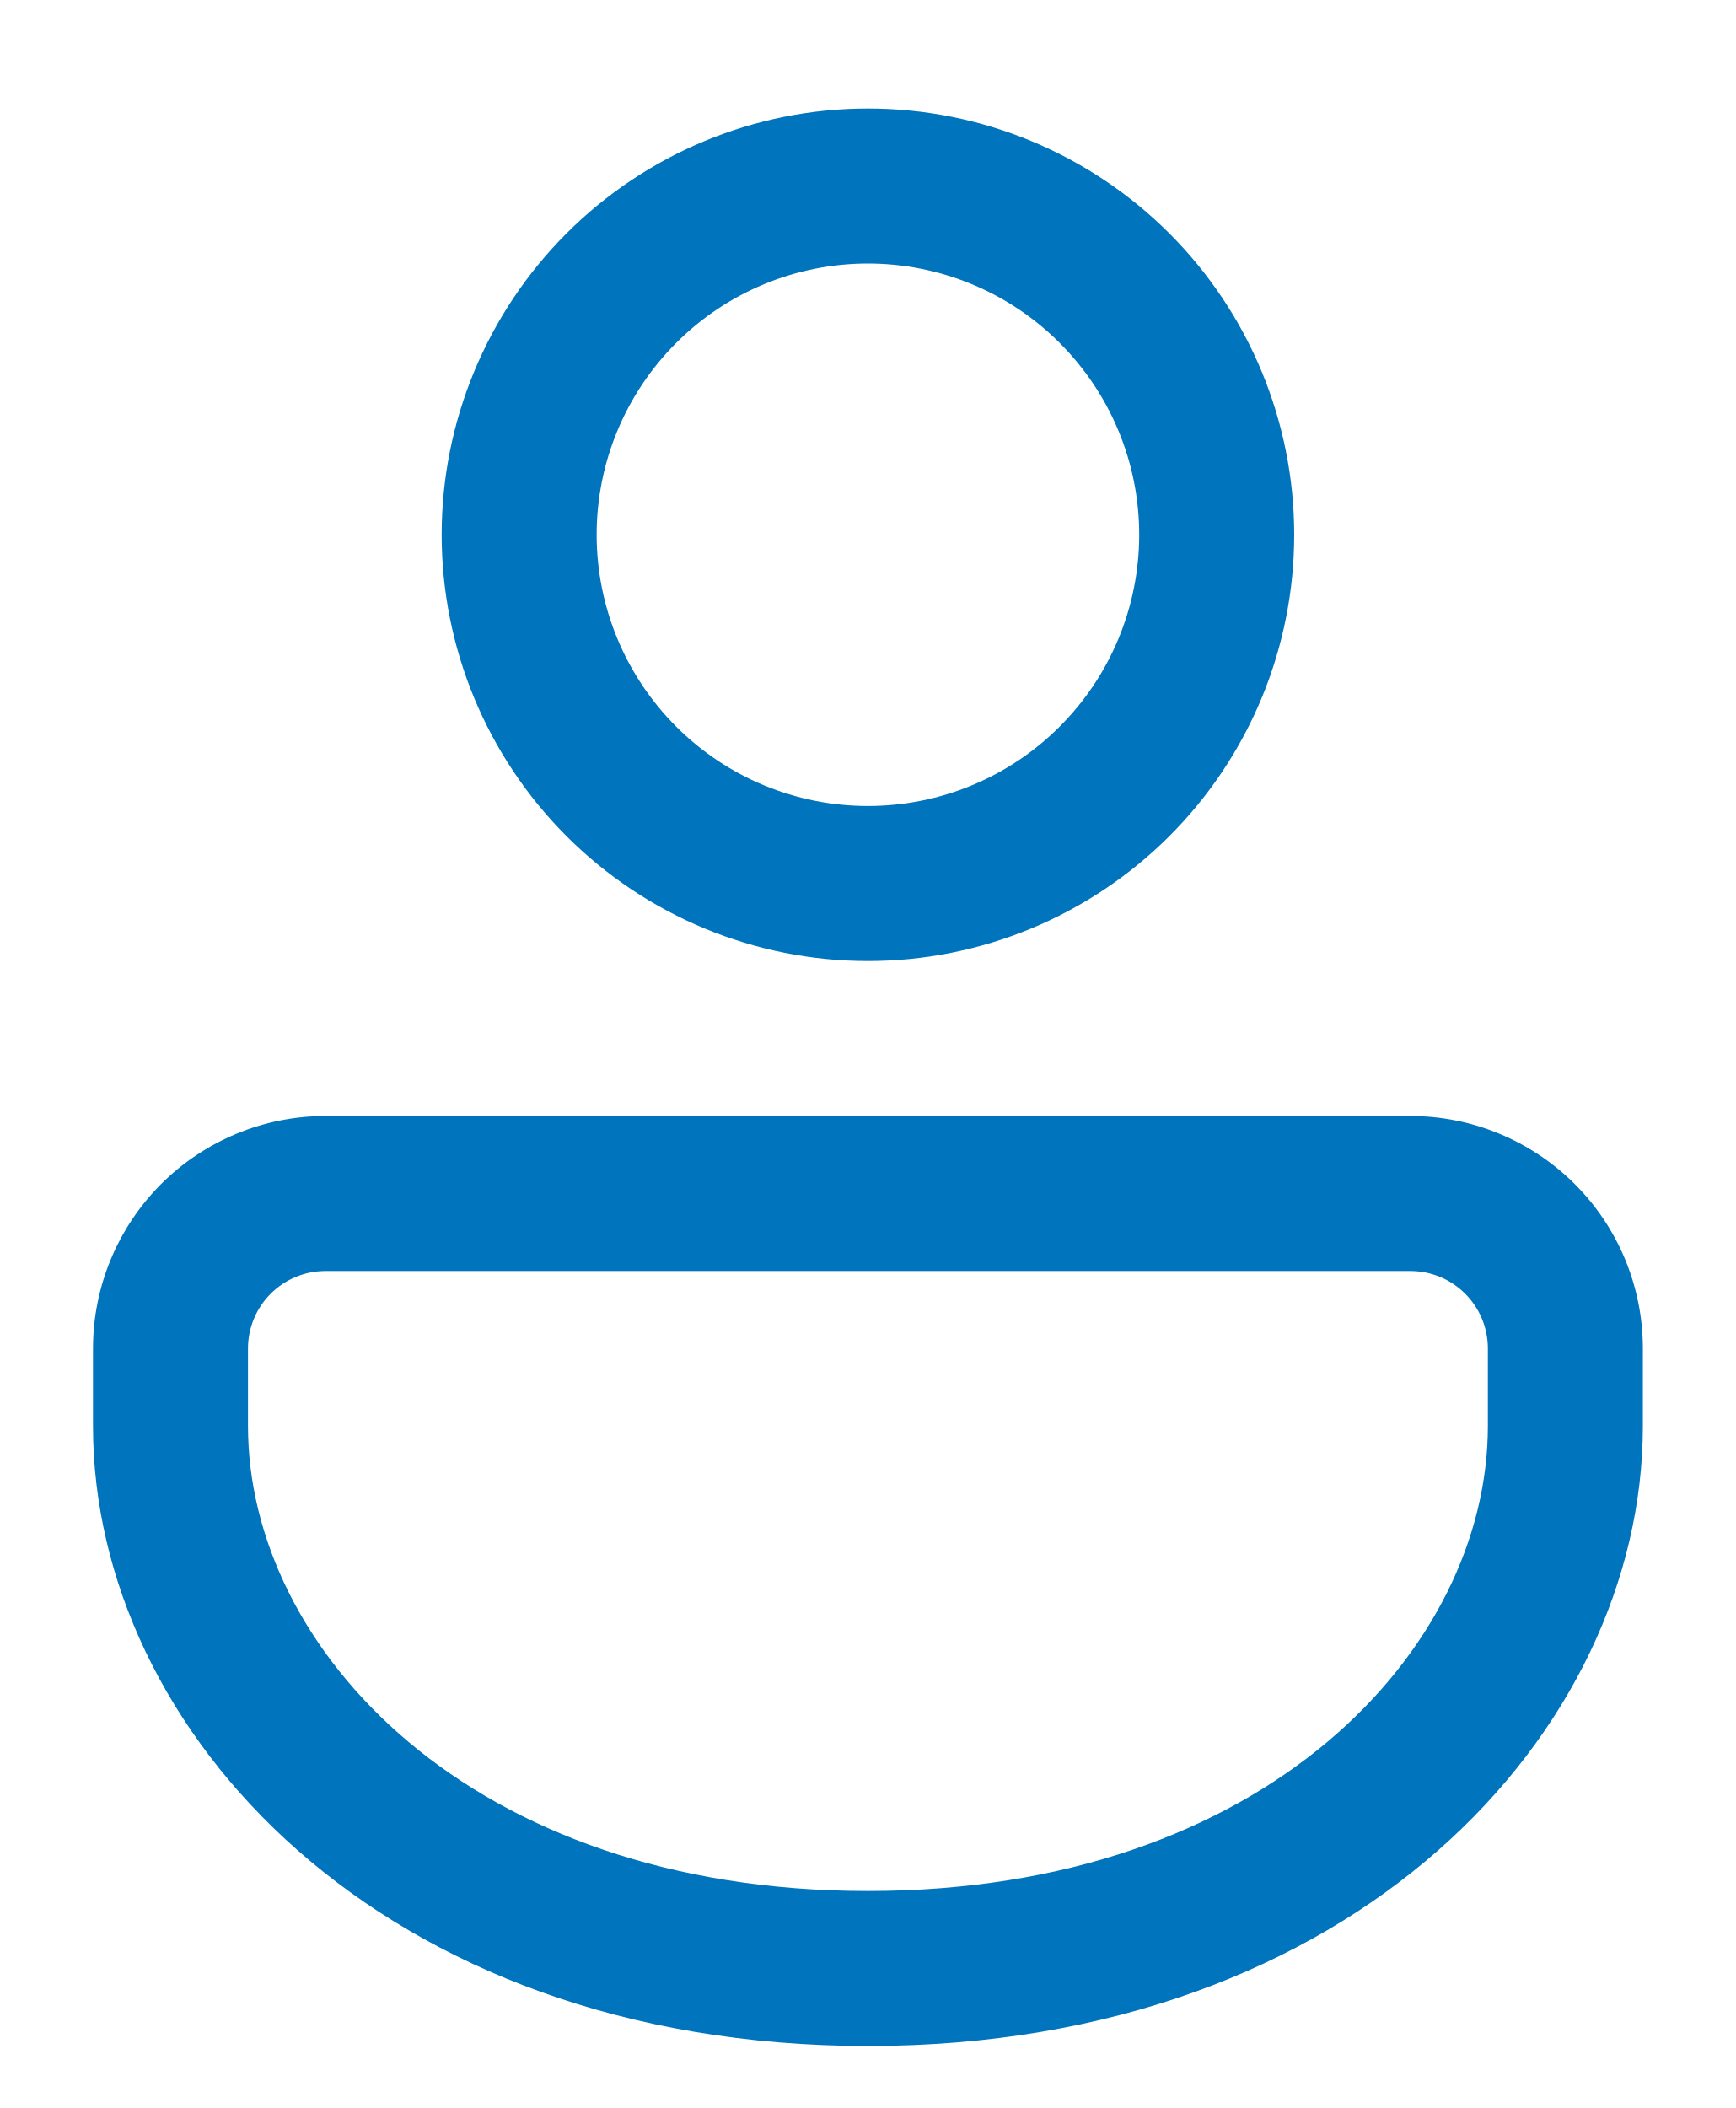
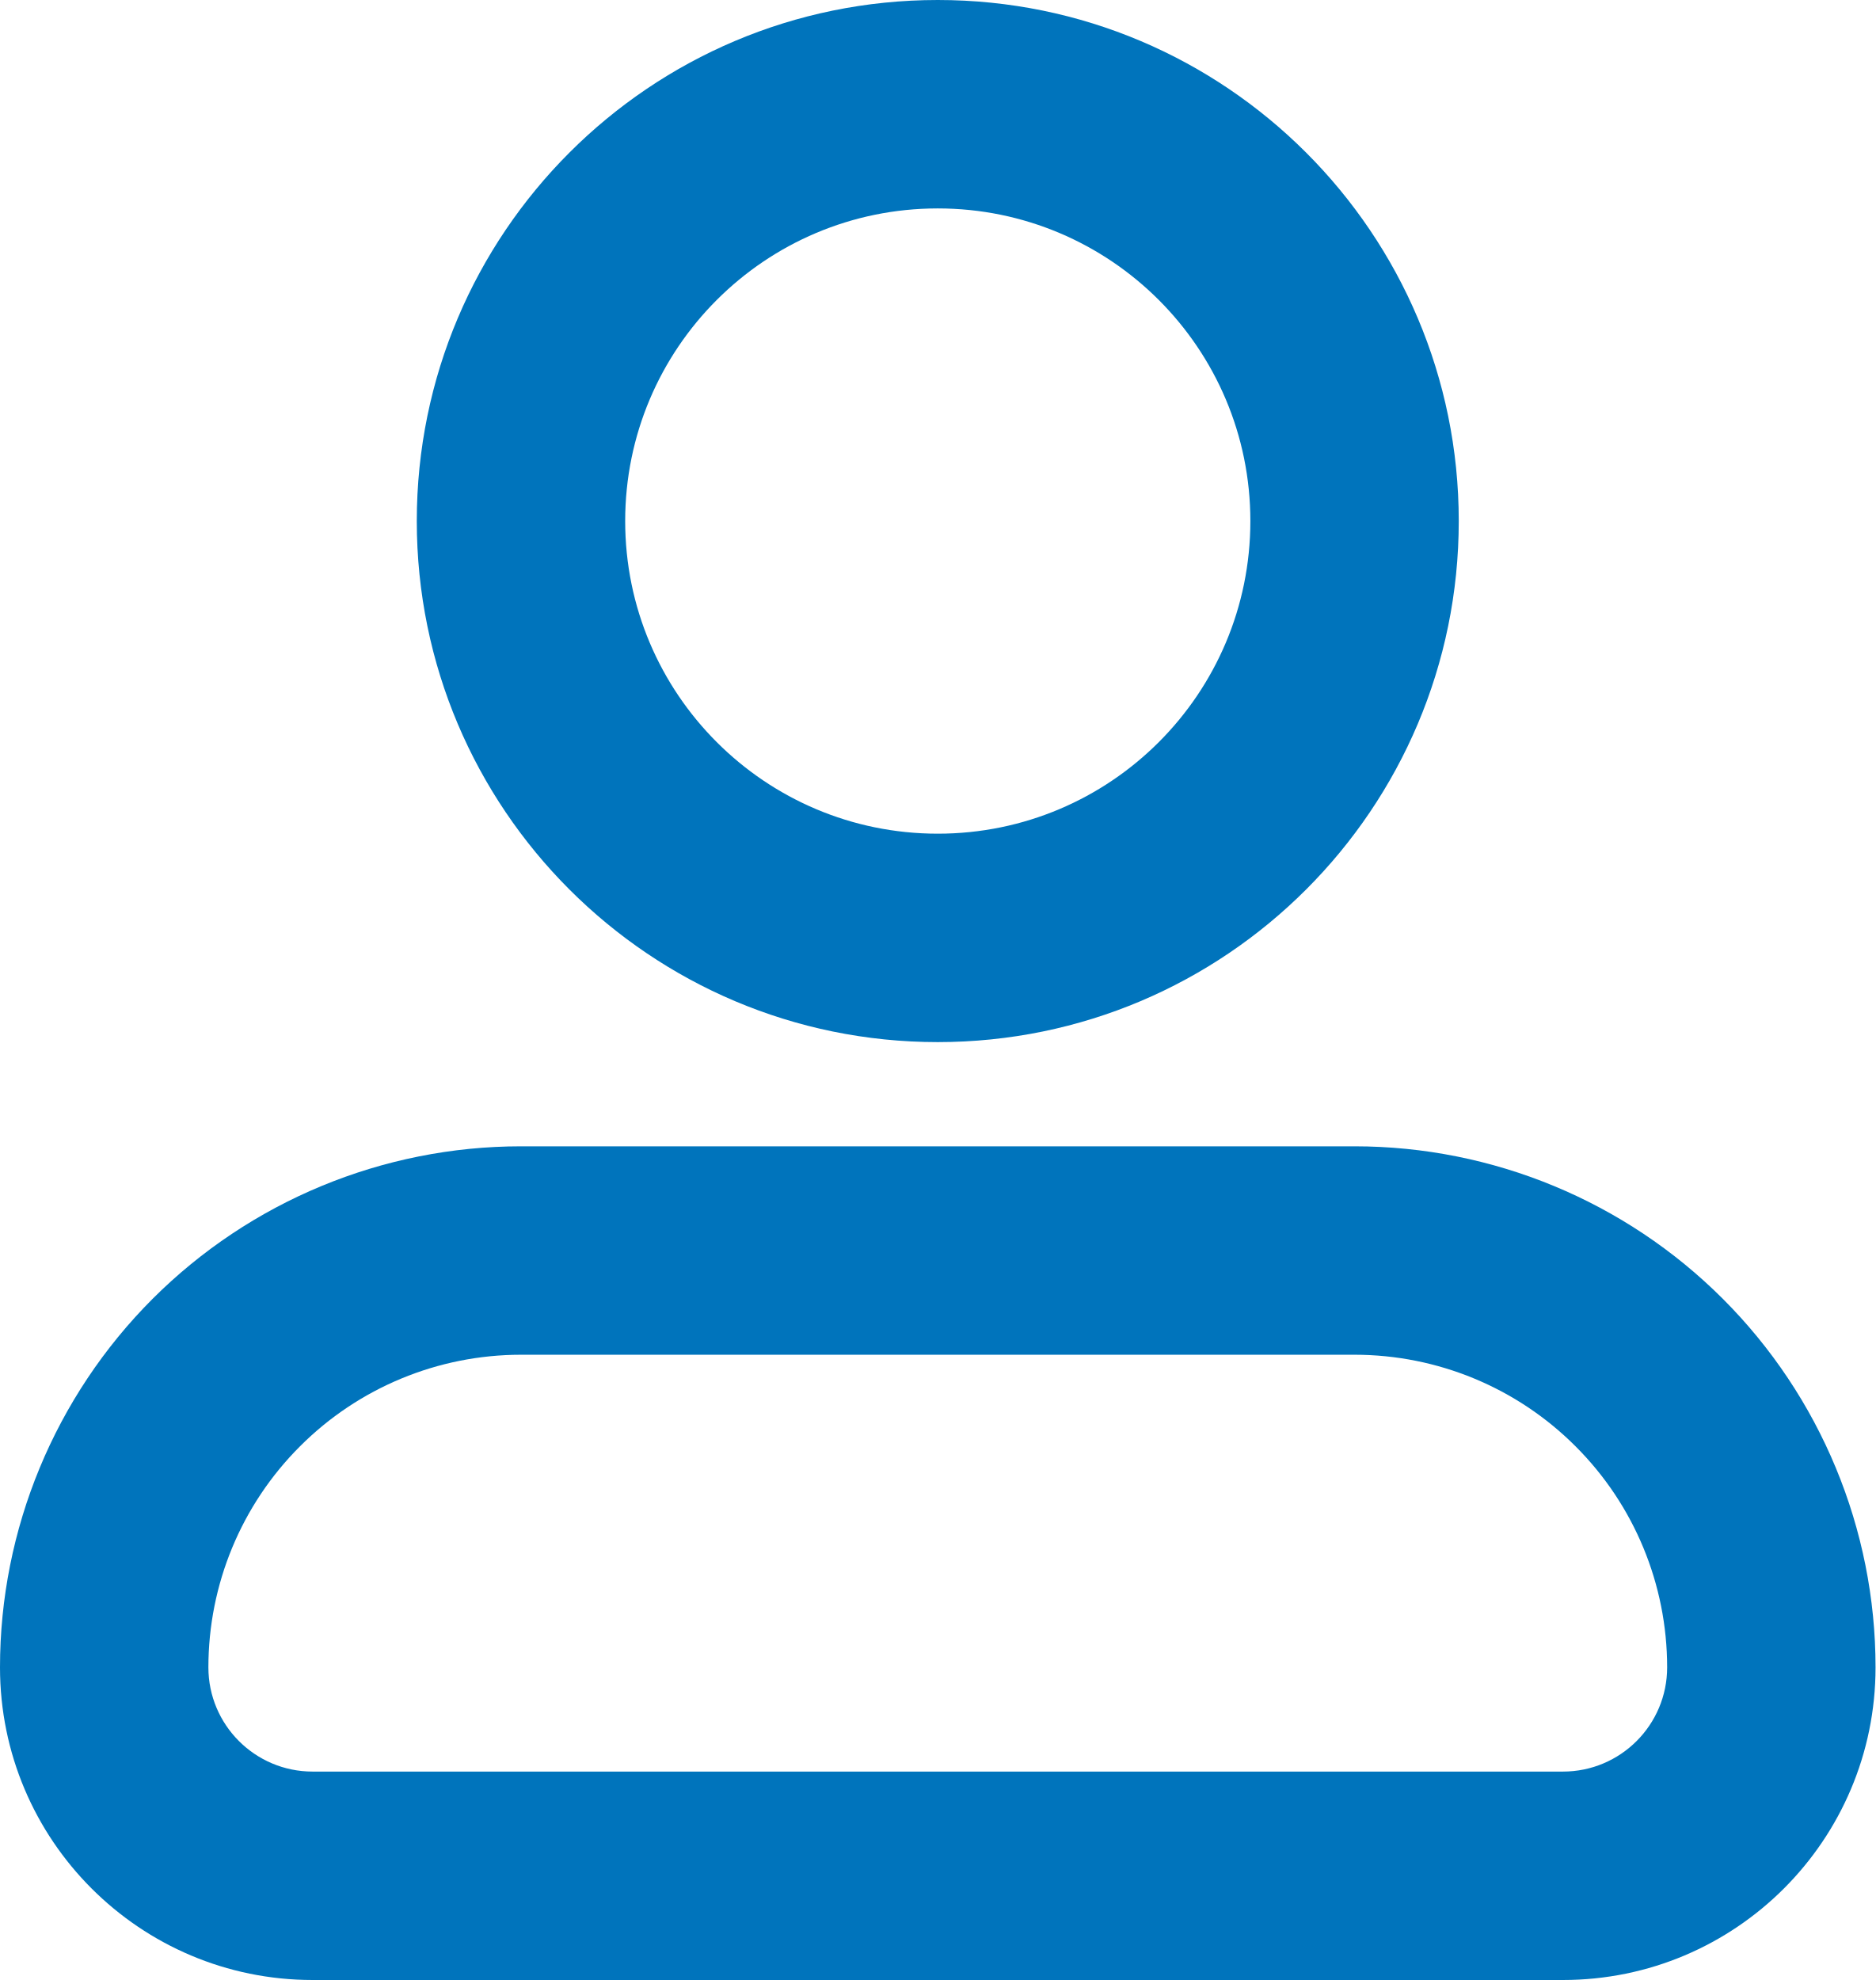
- <svg xmlns="http://www.w3.org/2000/svg" width="14" height="17" viewBox="0 0 14 17" fill="none">
-   <path d="M11.375 9C11.872 9 12.349 9.198 12.701 9.549C13.053 9.901 13.25 10.378 13.25 10.875V11.5C13.25 13.964 10.925 16.5 7 16.5C3.075 16.5 0.75 13.964 0.75 11.5V10.875C0.75 10.378 0.948 9.901 1.299 9.549C1.651 9.198 2.128 9 2.625 9H11.375ZM11.375 10.25H2.625C2.459 10.25 2.3 10.316 2.183 10.433C2.066 10.55 2 10.709 2 10.875V11.5C2 13.297 3.79 15.25 7 15.25C10.21 15.25 12 13.297 12 11.5V10.875C12 10.709 11.934 10.55 11.817 10.433C11.7 10.316 11.541 10.25 11.375 10.25ZM7 0.875C7.912 0.875 8.786 1.237 9.431 1.882C10.075 2.526 10.438 3.401 10.438 4.312C10.438 5.224 10.075 6.099 9.431 6.743C8.786 7.388 7.912 7.75 7 7.75C6.088 7.75 5.214 7.388 4.569 6.743C3.925 6.099 3.562 5.224 3.562 4.312C3.562 3.401 3.925 2.526 4.569 1.882C5.214 1.237 6.088 0.875 7 0.875ZM7 2.125C6.42 2.125 5.863 2.355 5.453 2.766C5.043 3.176 4.812 3.732 4.812 4.312C4.812 4.893 5.043 5.449 5.453 5.859C5.863 6.27 6.42 6.5 7 6.5C7.58 6.5 8.137 6.27 8.547 5.859C8.957 5.449 9.188 4.893 9.188 4.312C9.188 3.732 8.957 3.176 8.547 2.766C8.137 2.355 7.58 2.125 7 2.125Z" fill="#0074BC" />
+ <svg xmlns="http://www.w3.org/2000/svg" width="18" height="19" viewBox="0 0 18 19" fill="none">
+   <path fill-rule="evenodd" clip-rule="evenodd" d="M6 5C6 3.343 7.343 2 9 2C10.657 2 12 3.343 12 5C12 6.657 10.657 8 9 8C7.343 8 6 6.657 6 5ZM9 0C6.239 0 4 2.239 4 5C4 7.761 6.239 10 9 10C11.761 10 14 7.761 14 5C14 2.239 11.761 0 9 0ZM5 11C3.674 11 2.402 11.527 1.464 12.464C0.527 13.402 0 14.674 0 16C0 17.657 1.343 19 3 19H15C16.657 19 18 17.657 18 16C18 14.674 17.473 13.402 16.535 12.464C15.598 11.527 14.326 11 13 11H5ZM2.879 13.879C3.441 13.316 4.204 13 5 13H13C13.796 13 14.559 13.316 15.121 13.879C15.684 14.441 16 15.204 16 16C16 16.552 15.552 17 15 17H3C2.448 17 2 16.552 2 16C2 15.204 2.316 14.441 2.879 13.879Z" fill="#0074BC" />
</svg>
